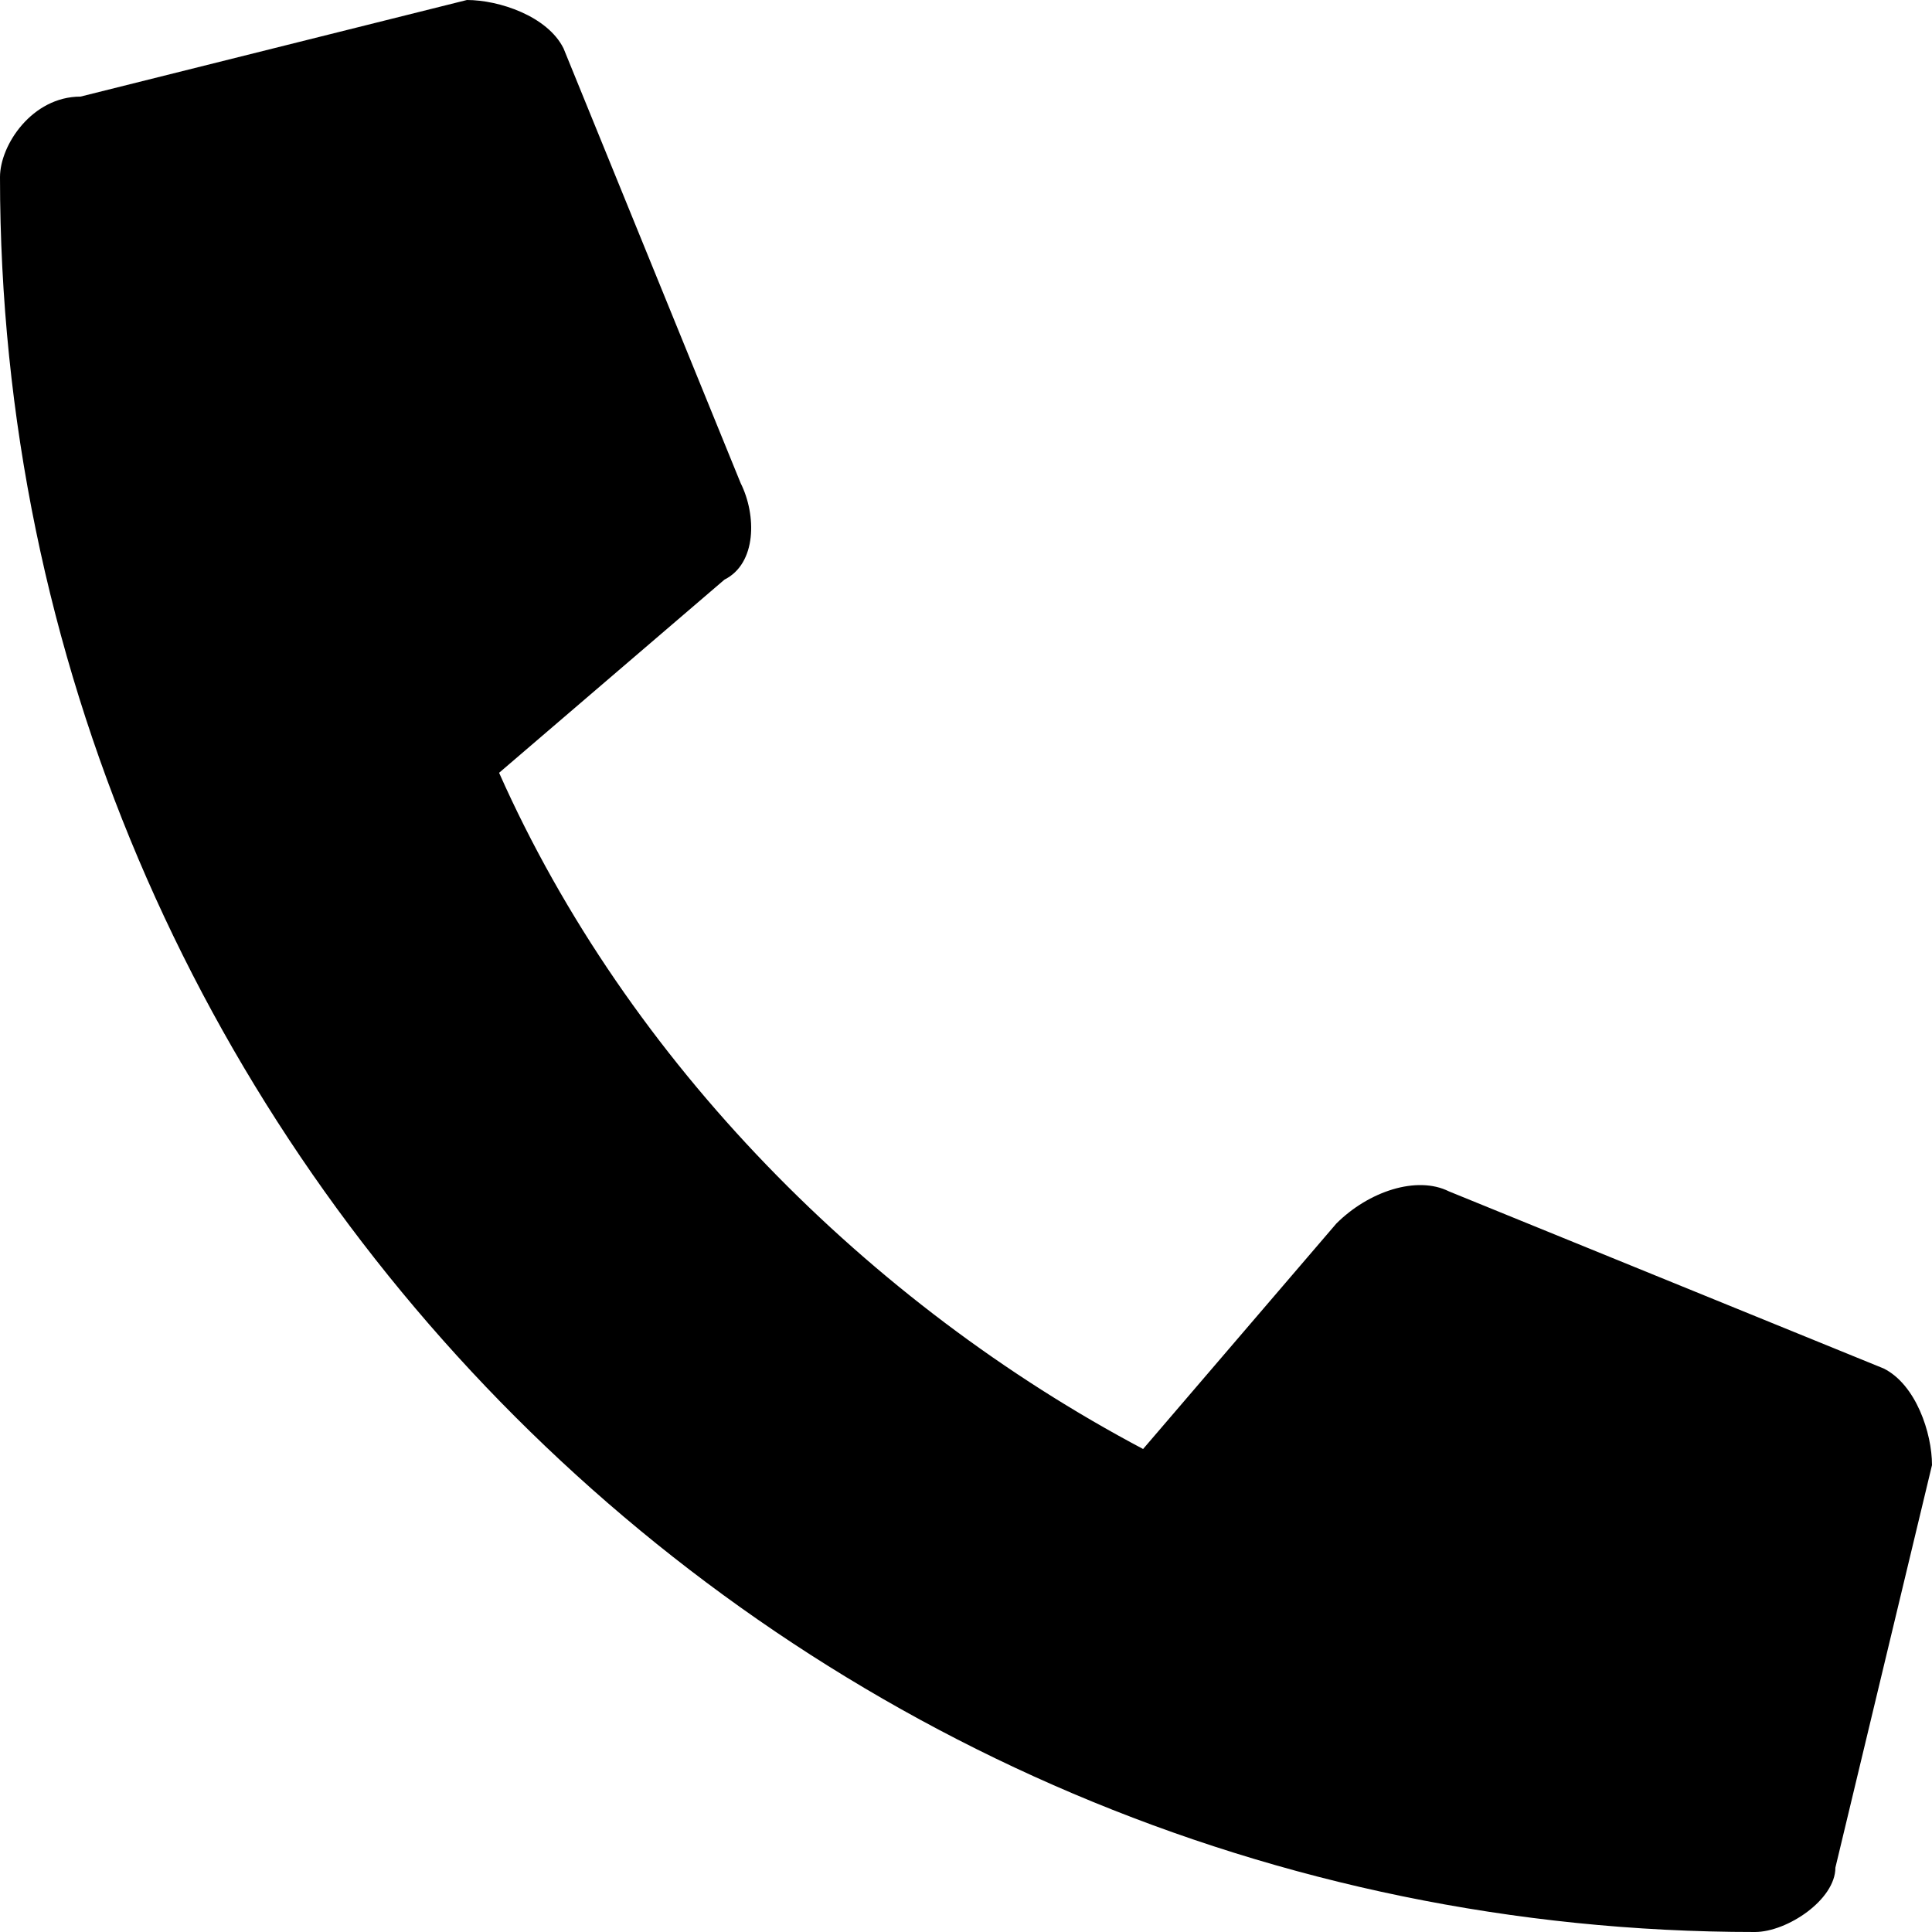
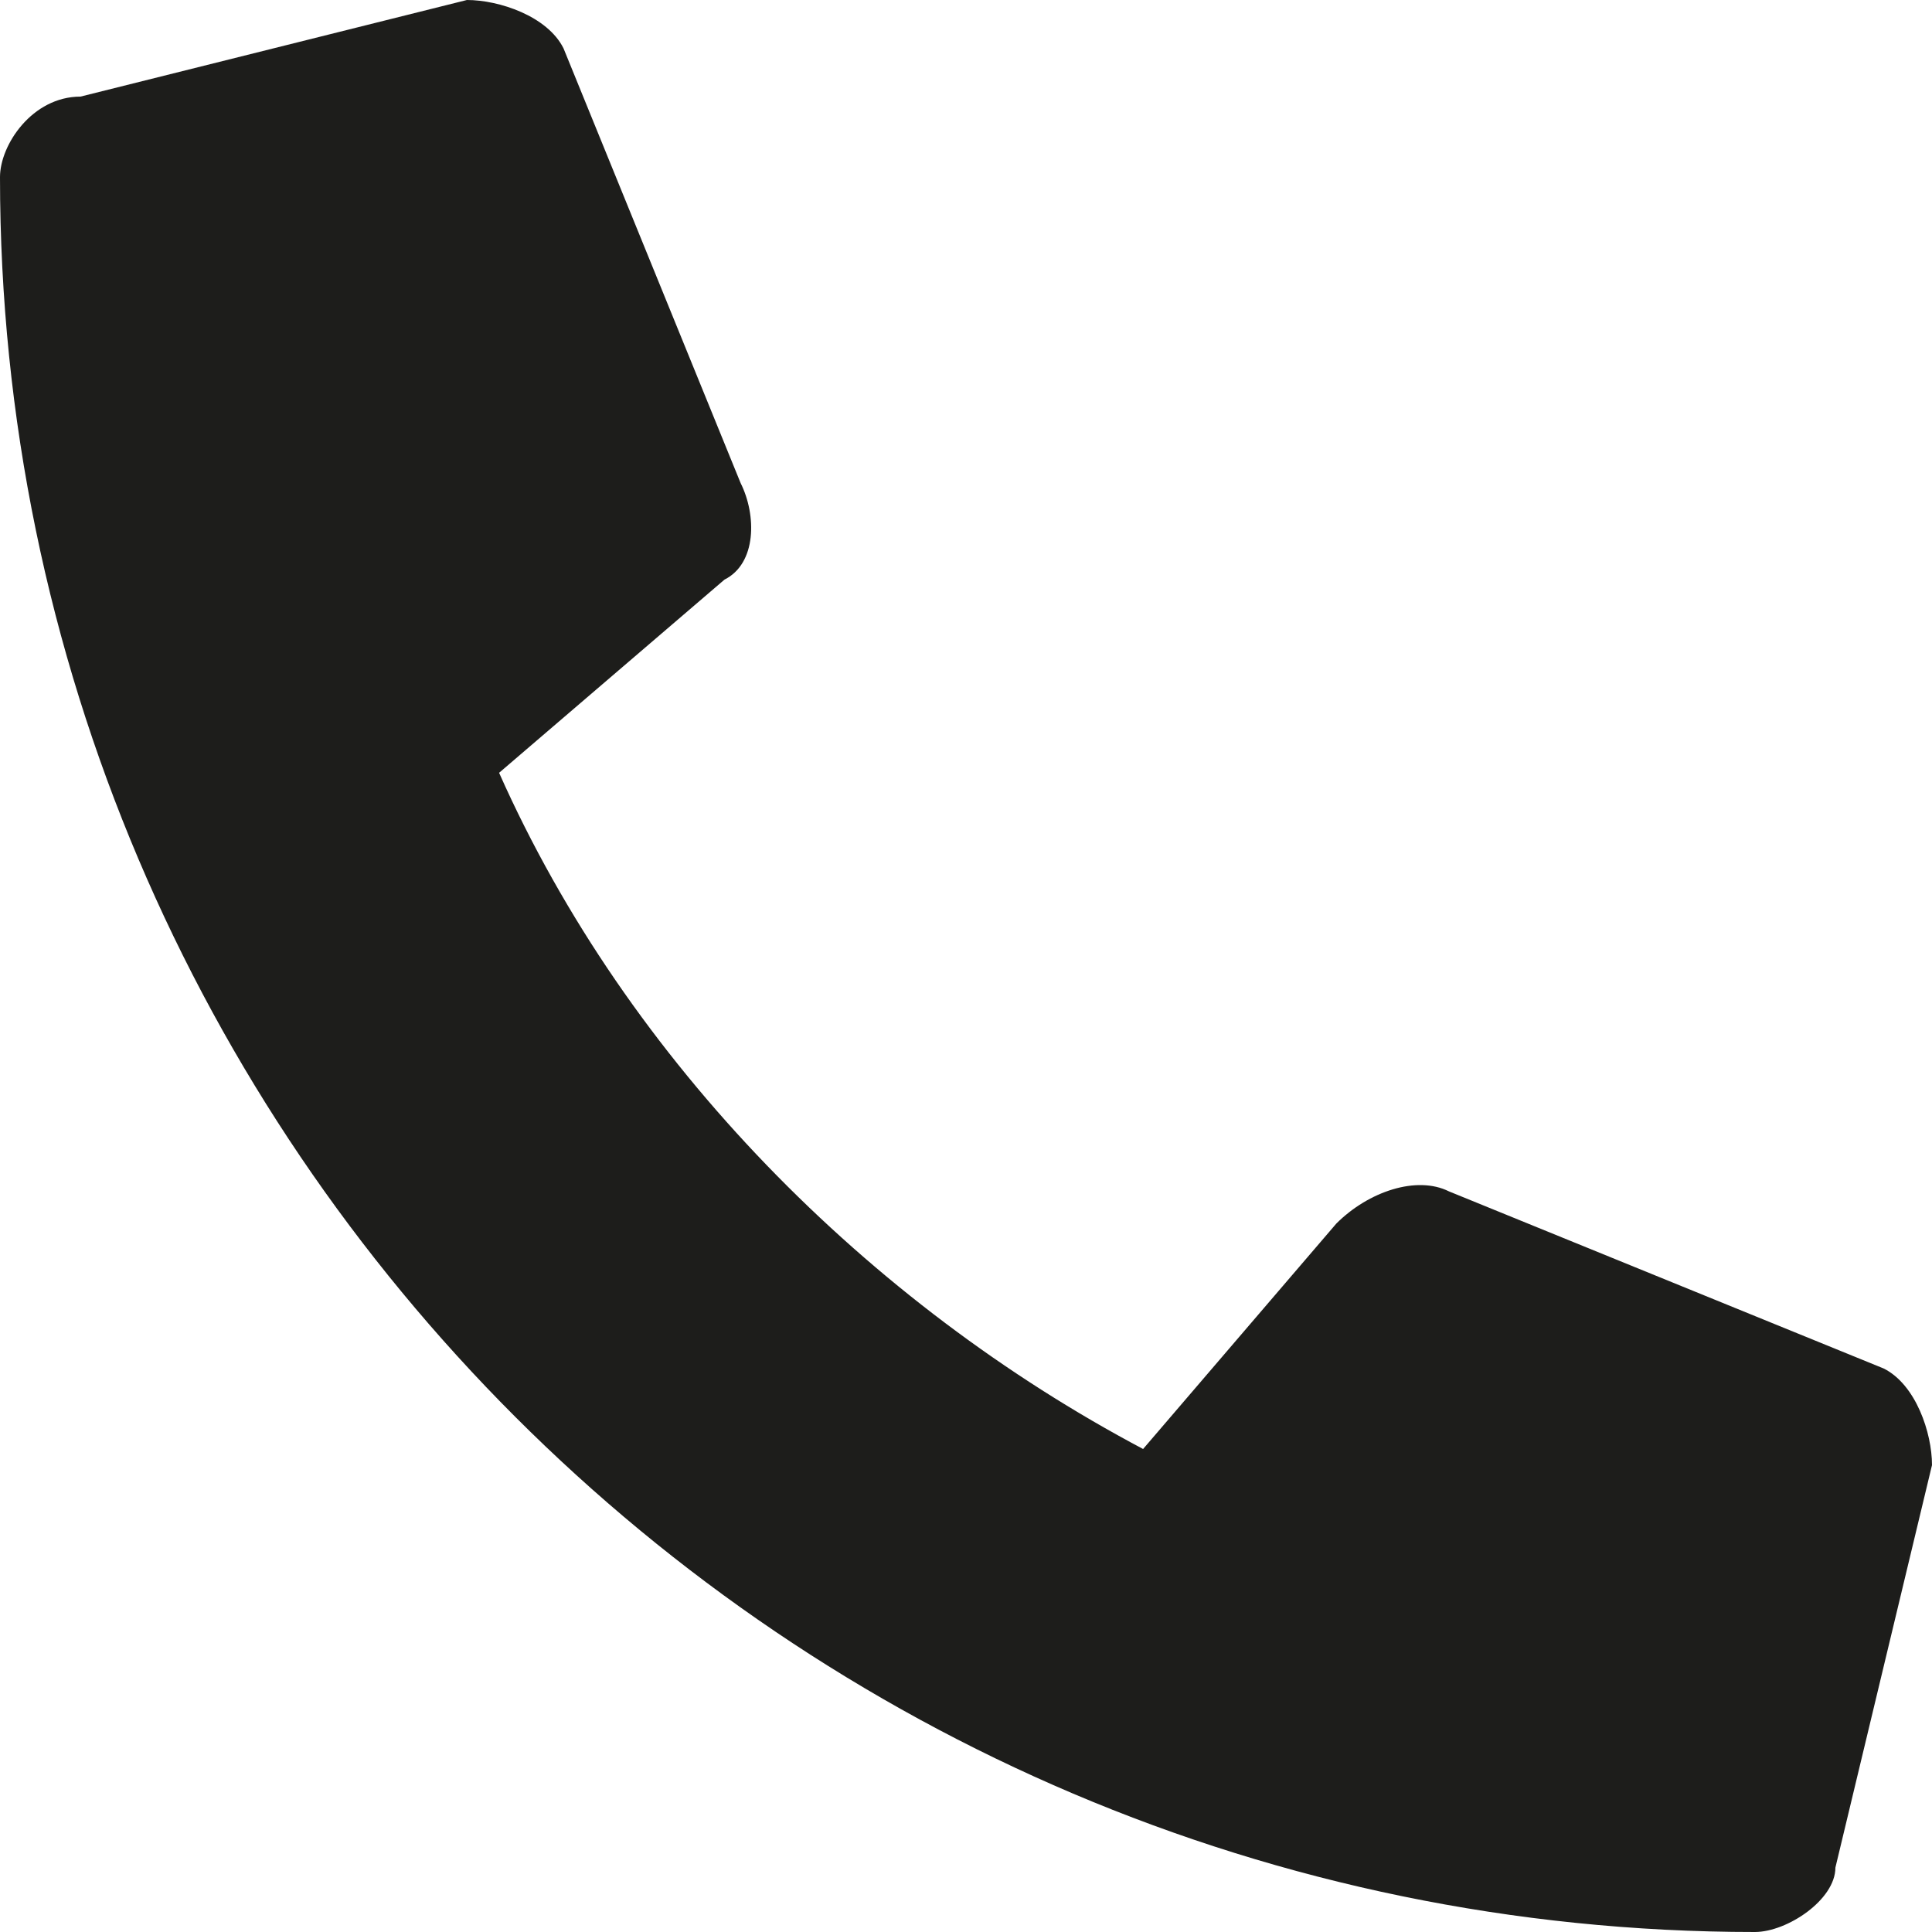
- <svg xmlns="http://www.w3.org/2000/svg" width="45" height="45" fill="none">
-   <path d="M42.75 43.5L45 34.125c0-.75-.375-1.875-1.125-2.25L33.75 27.75c-.75-.375-1.875 0-2.625.75l-4.5 5.25c-6.375-3.375-12-9-15-15.75l5.25-4.5c.75-.375.75-1.5.375-2.25L13.125 1.125C12.75.375 11.625 0 10.875 0l-9 2.25C.75 2.25 0 3.375 0 4.125 0 26.625 18.375 45 40.875 45c.75 0 1.875-.75 1.875-1.5z" fill="#000" />
+ <svg xmlns="http://www.w3.org/2000/svg" viewBox="0 0 45 45">
+   <path d="M42.75 43.5L45 34.125c0-.75-.375-1.875-1.125-2.25L33.75 27.75c-.75-.375-1.875 0-2.625.75l-4.5 5.25c-6.375-3.375-12-9-15-15.75l5.25-4.5c.75-.375.75-1.5.375-2.25L13.125 1.125C12.75.375 11.625 0 10.875 0l-9 2.25C.75 2.25 0 3.375 0 4.125 0 26.625 18.375 45 40.875 45c.75 0 1.875-.75 1.875-1.5z" fill="#1D1D1B" />
</svg>
